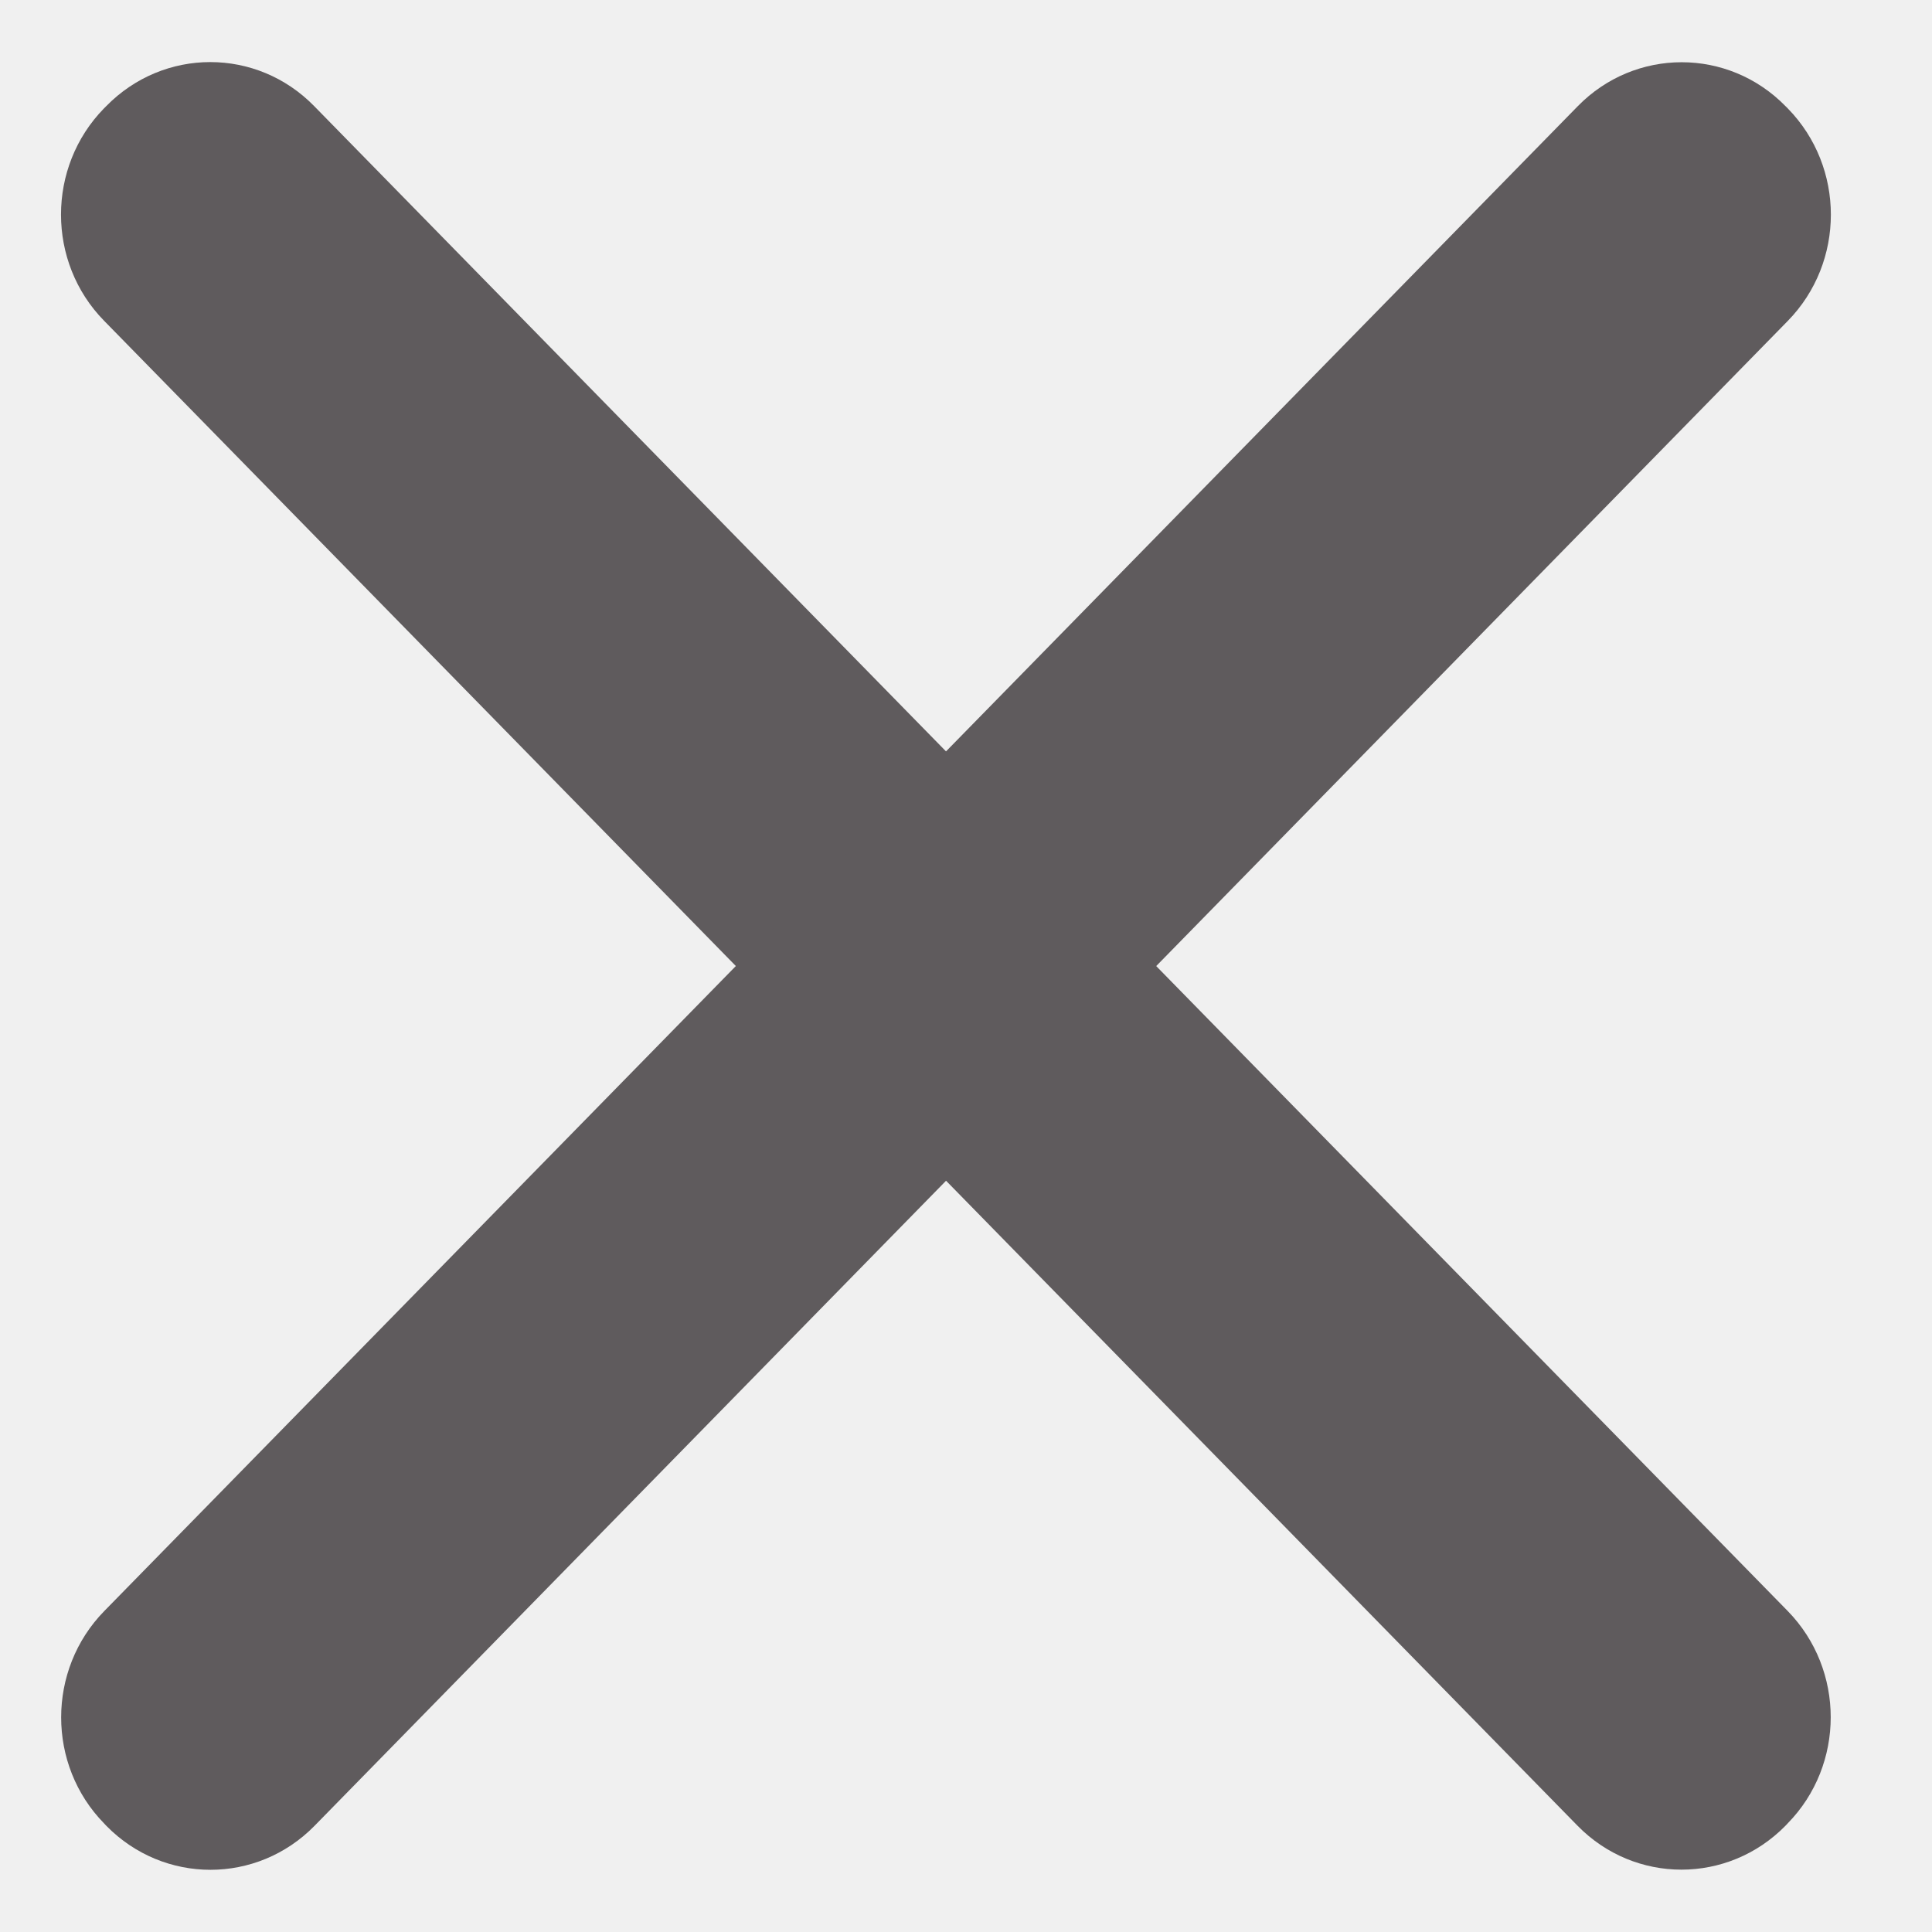
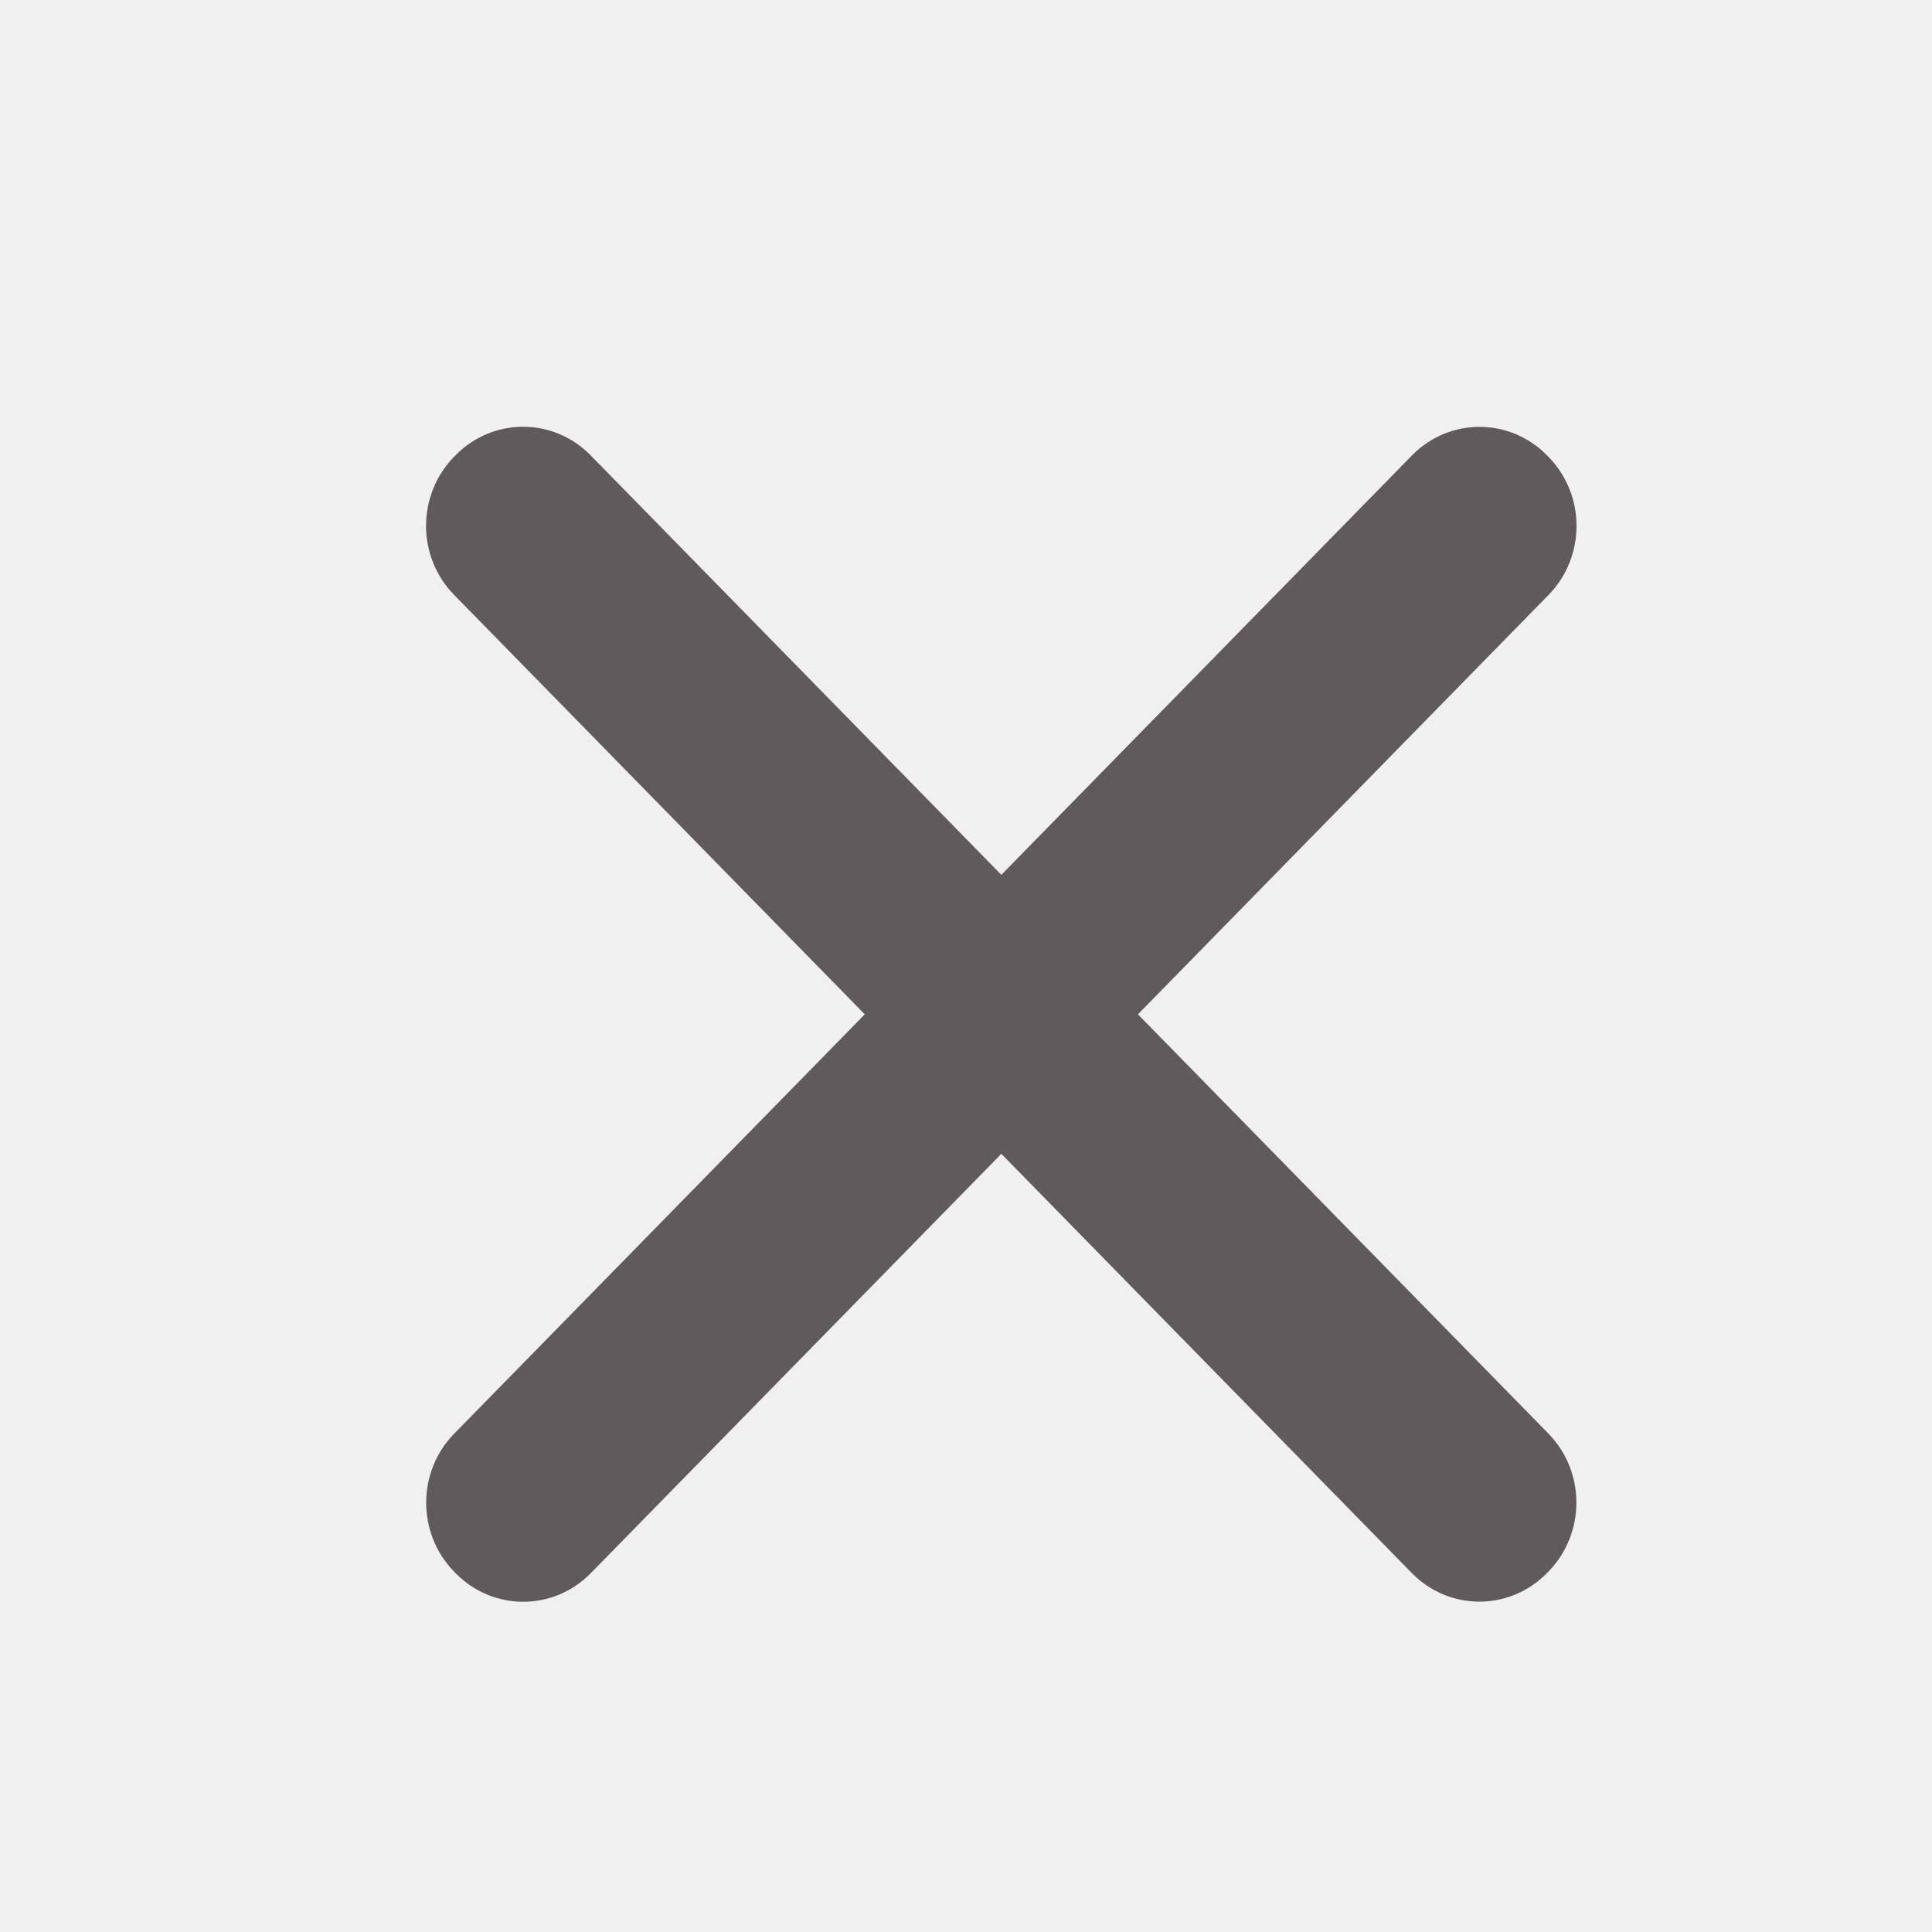
- <svg xmlns="http://www.w3.org/2000/svg" width="13" height="13" viewBox="0 0 13 13" fill="none">
-   <g clip-path="url(#clip0)">
-     <path d="M12.014 12.285L12.029 12.269C12.415 11.875 12.415 11.235 12.029 10.84L2.114 0.714C1.728 0.319 1.102 0.319 0.715 0.714L0.7 0.729C0.314 1.124 0.314 1.764 0.7 2.158L10.615 12.285C11.001 12.679 11.627 12.679 12.014 12.285Z" fill="#5F5B5D" />
-     <path d="M0.701 12.27L0.716 12.286C1.103 12.68 1.729 12.68 2.116 12.286L12.03 2.159C12.416 1.764 12.416 1.125 12.03 0.73L12.015 0.715C11.629 0.32 11.002 0.32 10.616 0.715L0.701 10.841C0.315 11.236 0.315 11.876 0.701 12.27Z" fill="#5F5B5D" />
-   </g>
-   <defs>
-     <clipPath id="clip0">
-       <rect width="13" height="13" fill="white" />
-     </clipPath>
-   </defs>
+ <svg xmlns="http://www.w3.org/2000/svg" width="20" height="20" viewBox="0 0 20 20" fill="#5F5B5D">
+   <rect fill="inherit" width="2.021" height="16.172" rx="1" transform="matrix(-0.699593 0.714542 -0.699592 -0.714542 16.7285 15.5547)" />
+   <rect fill="inherit" width="2.021" height="16.172" rx="1" transform="matrix(-0.699592 -0.714542 0.699593 -0.714542 5.41602 17)" />
</svg>
